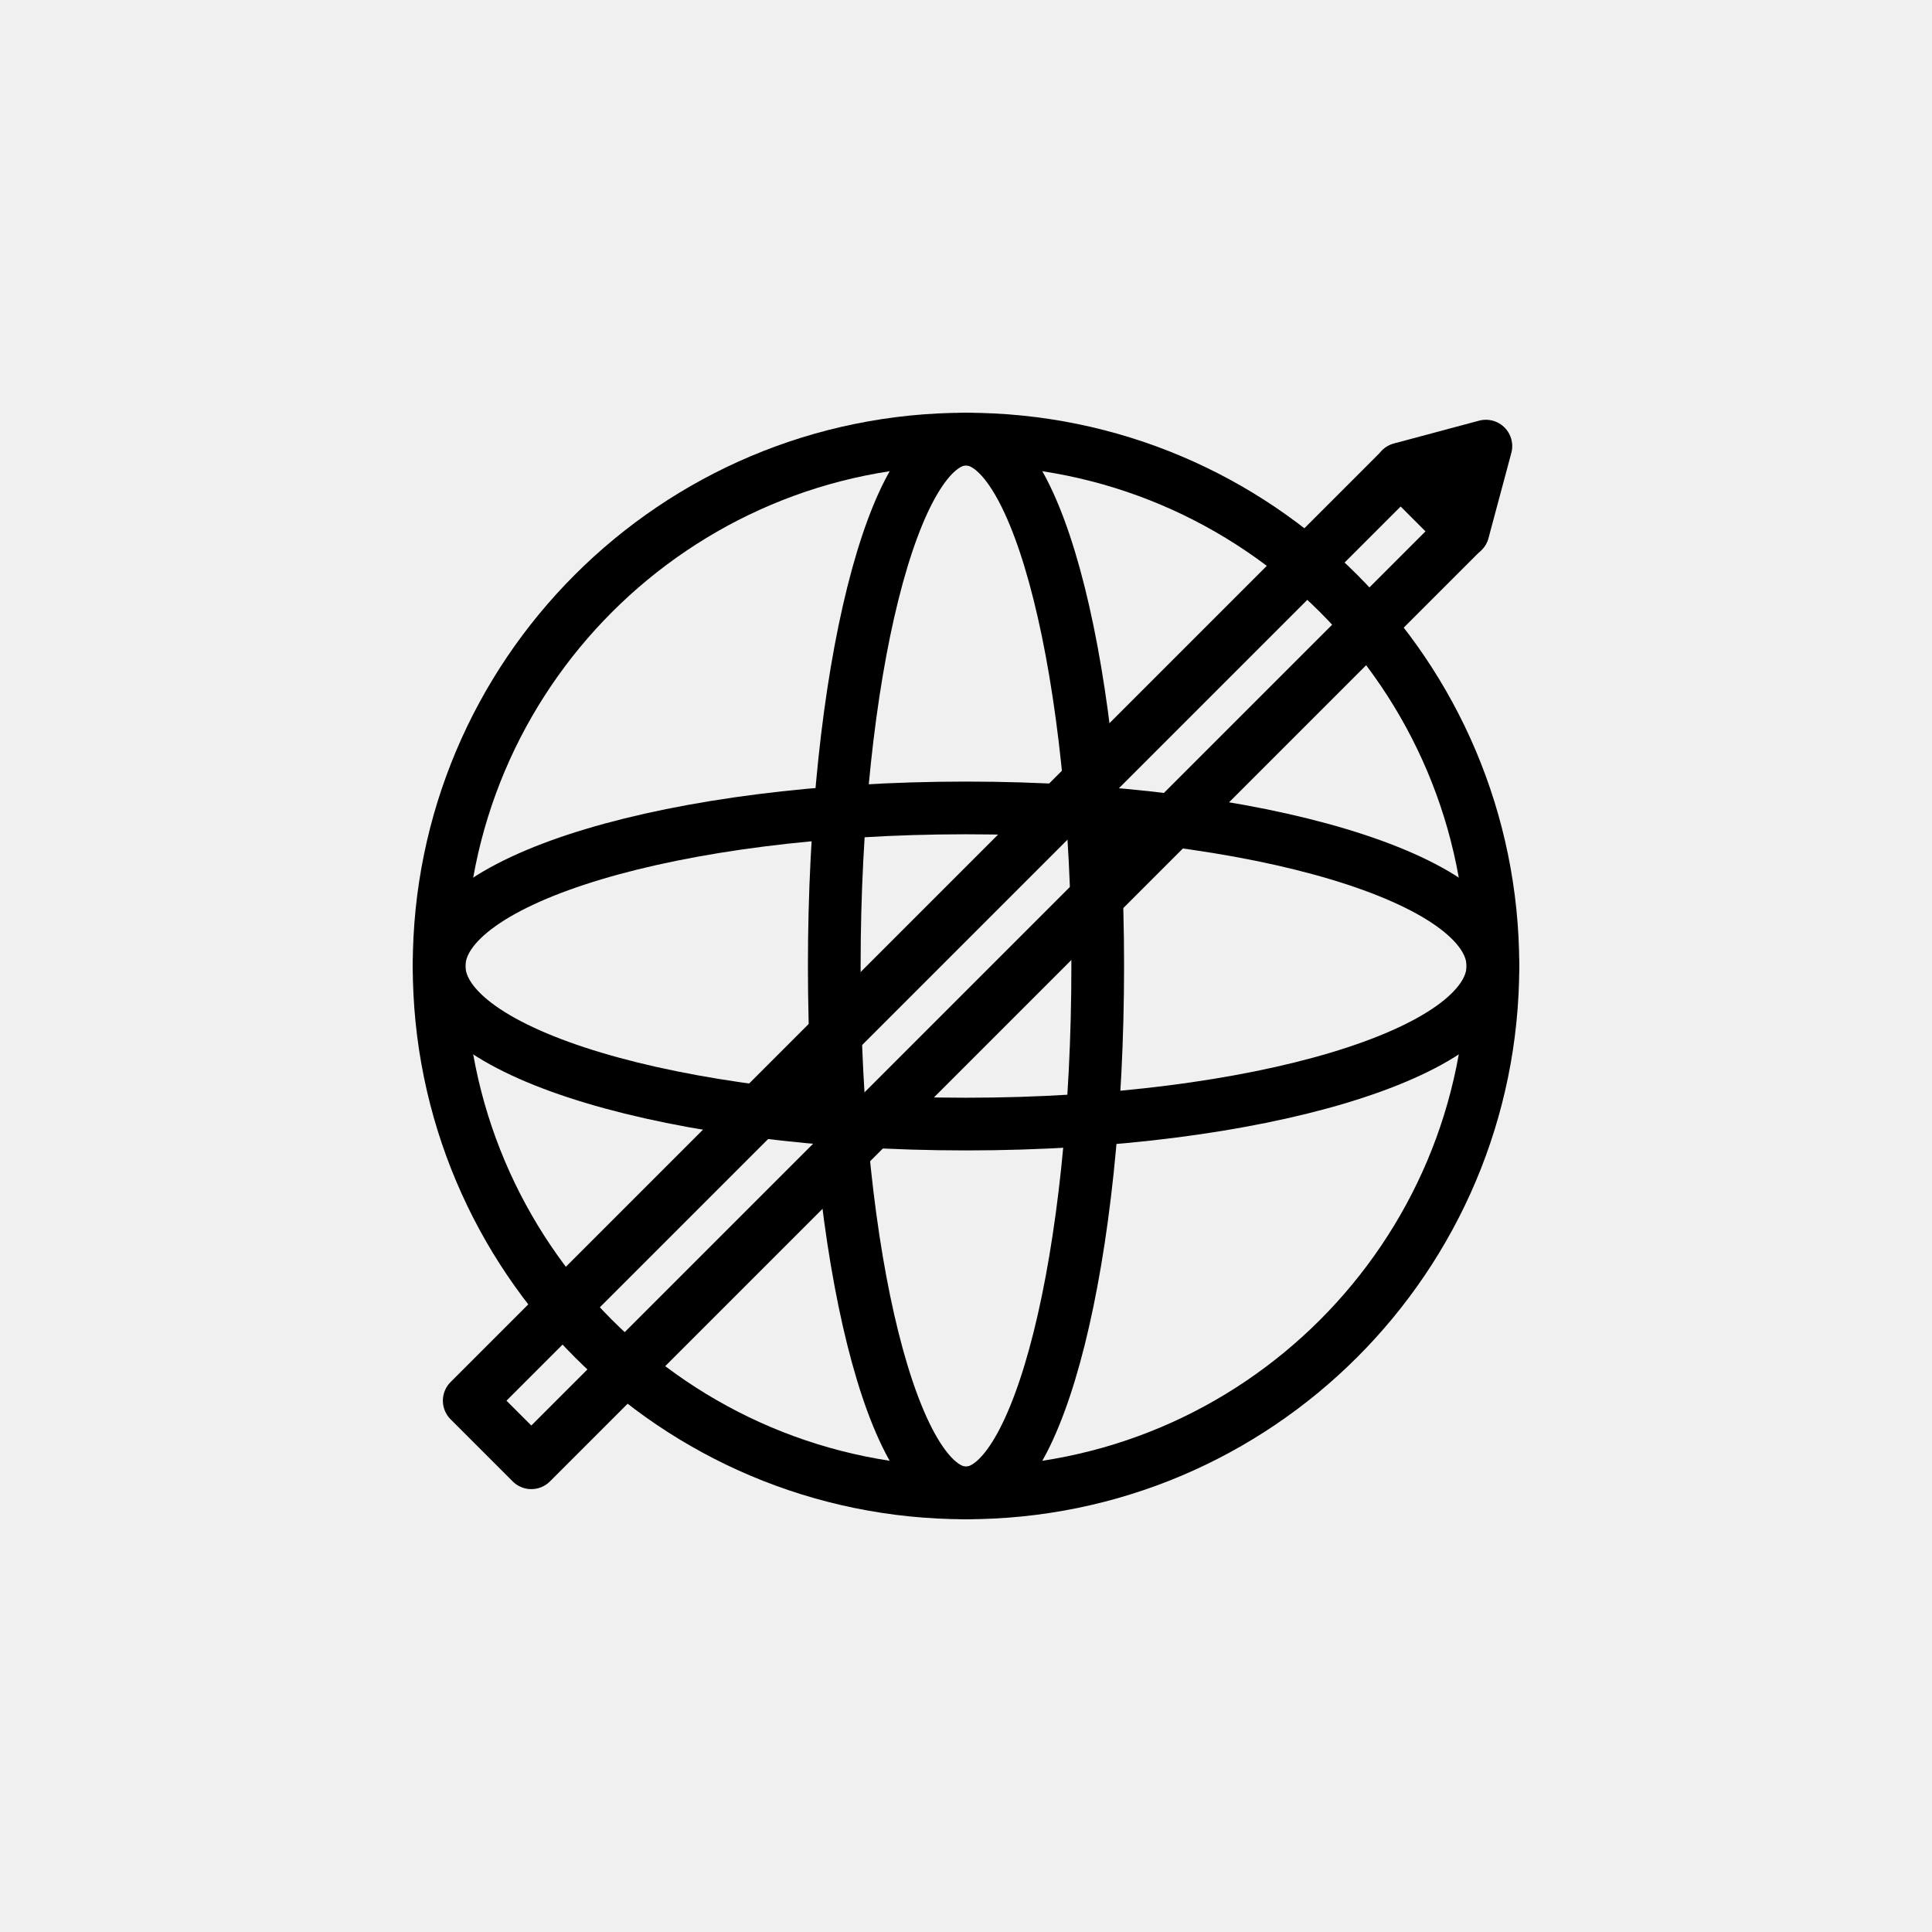
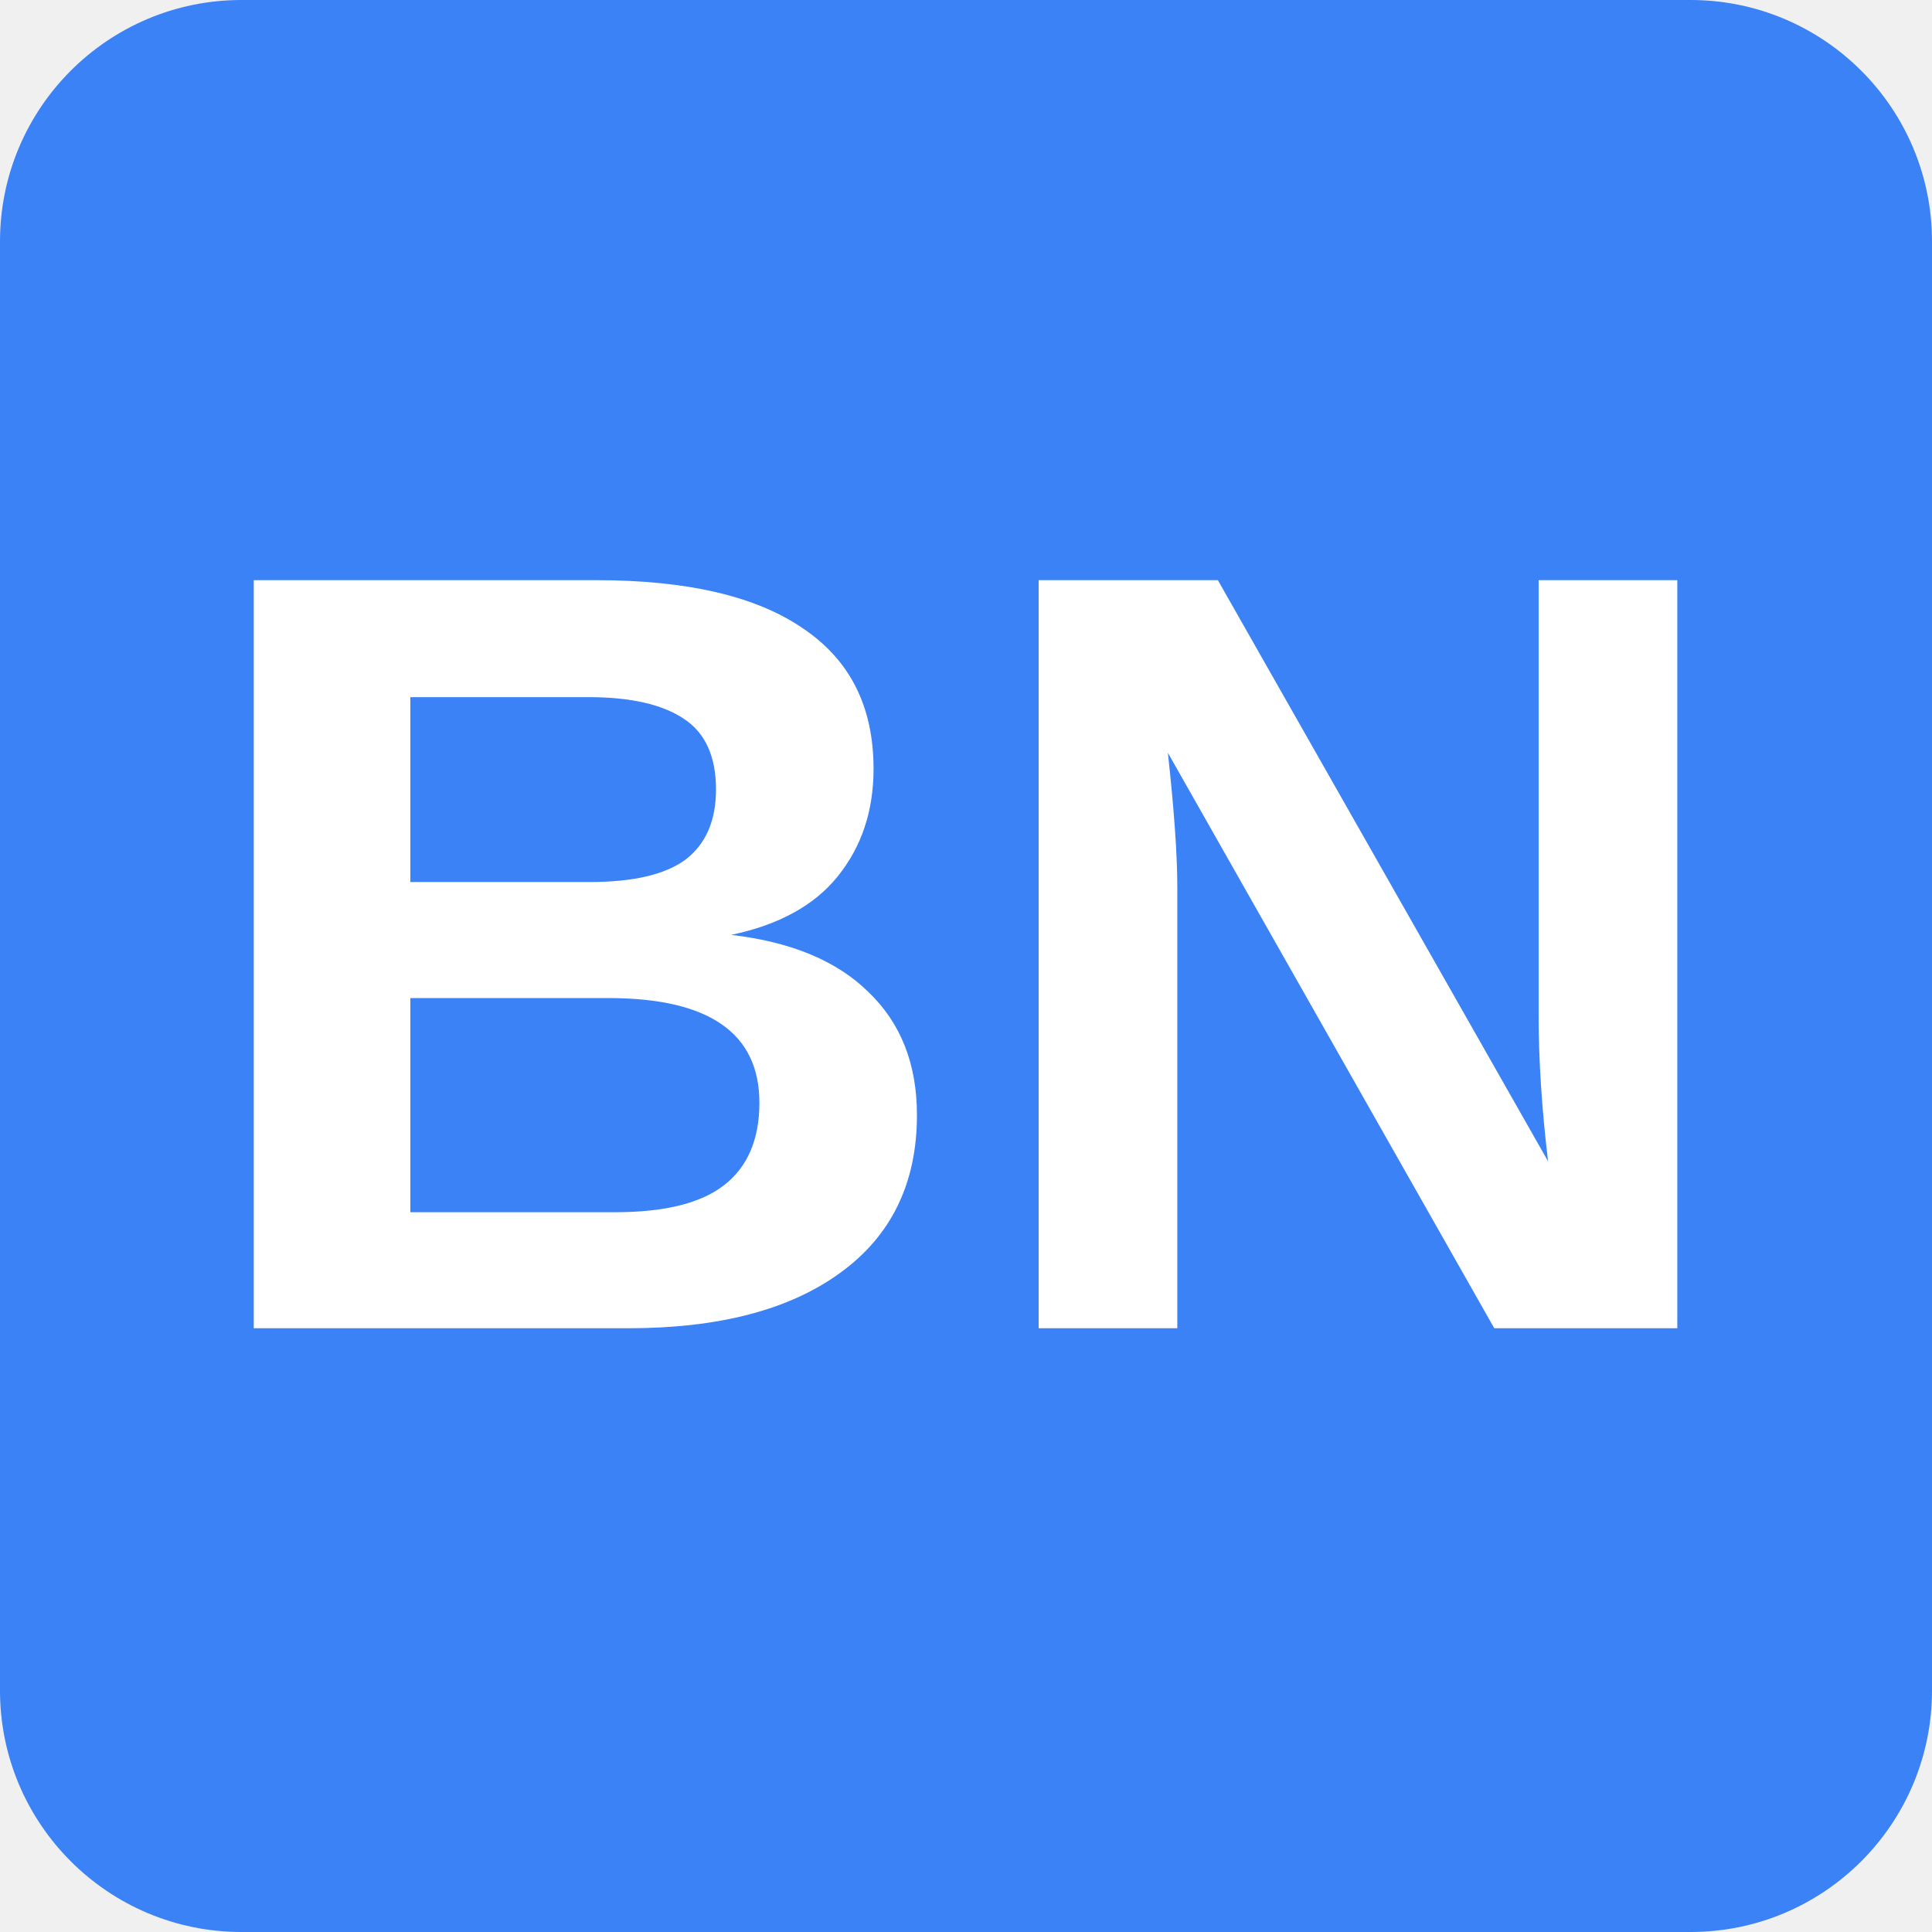
- <svg xmlns="http://www.w3.org/2000/svg" width="220" height="220" viewBox="0 0 220 220" fill="none" stroke="black" stroke-width="6" stroke-linejoin="round" stroke-linecap="round">
-   <circle cx="110" cy="110" r="60" />
-   <ellipse cx="110" cy="110" rx="60" ry="18" />
-   <ellipse cx="110" cy="110" rx="15" ry="60" />
-   <rect x="105" y="35" width="10" height="150" transform="rotate(-135 110 110)" />
-   <path d="M 159.5 53.4 L 166.6 60.5 L 169.2 50.8 Z" fill="none" />
+ <svg xmlns="http://www.w3.org/2000/svg" viewBox="0 0 32 32">
+   <rect width="32" height="32" fill="#3b82f6" rx="4" />
+   <text x="16" y="22" font-family="Arial, sans-serif" font-size="18" font-weight="bold" text-anchor="middle" fill="white">BN</text>
</svg>
